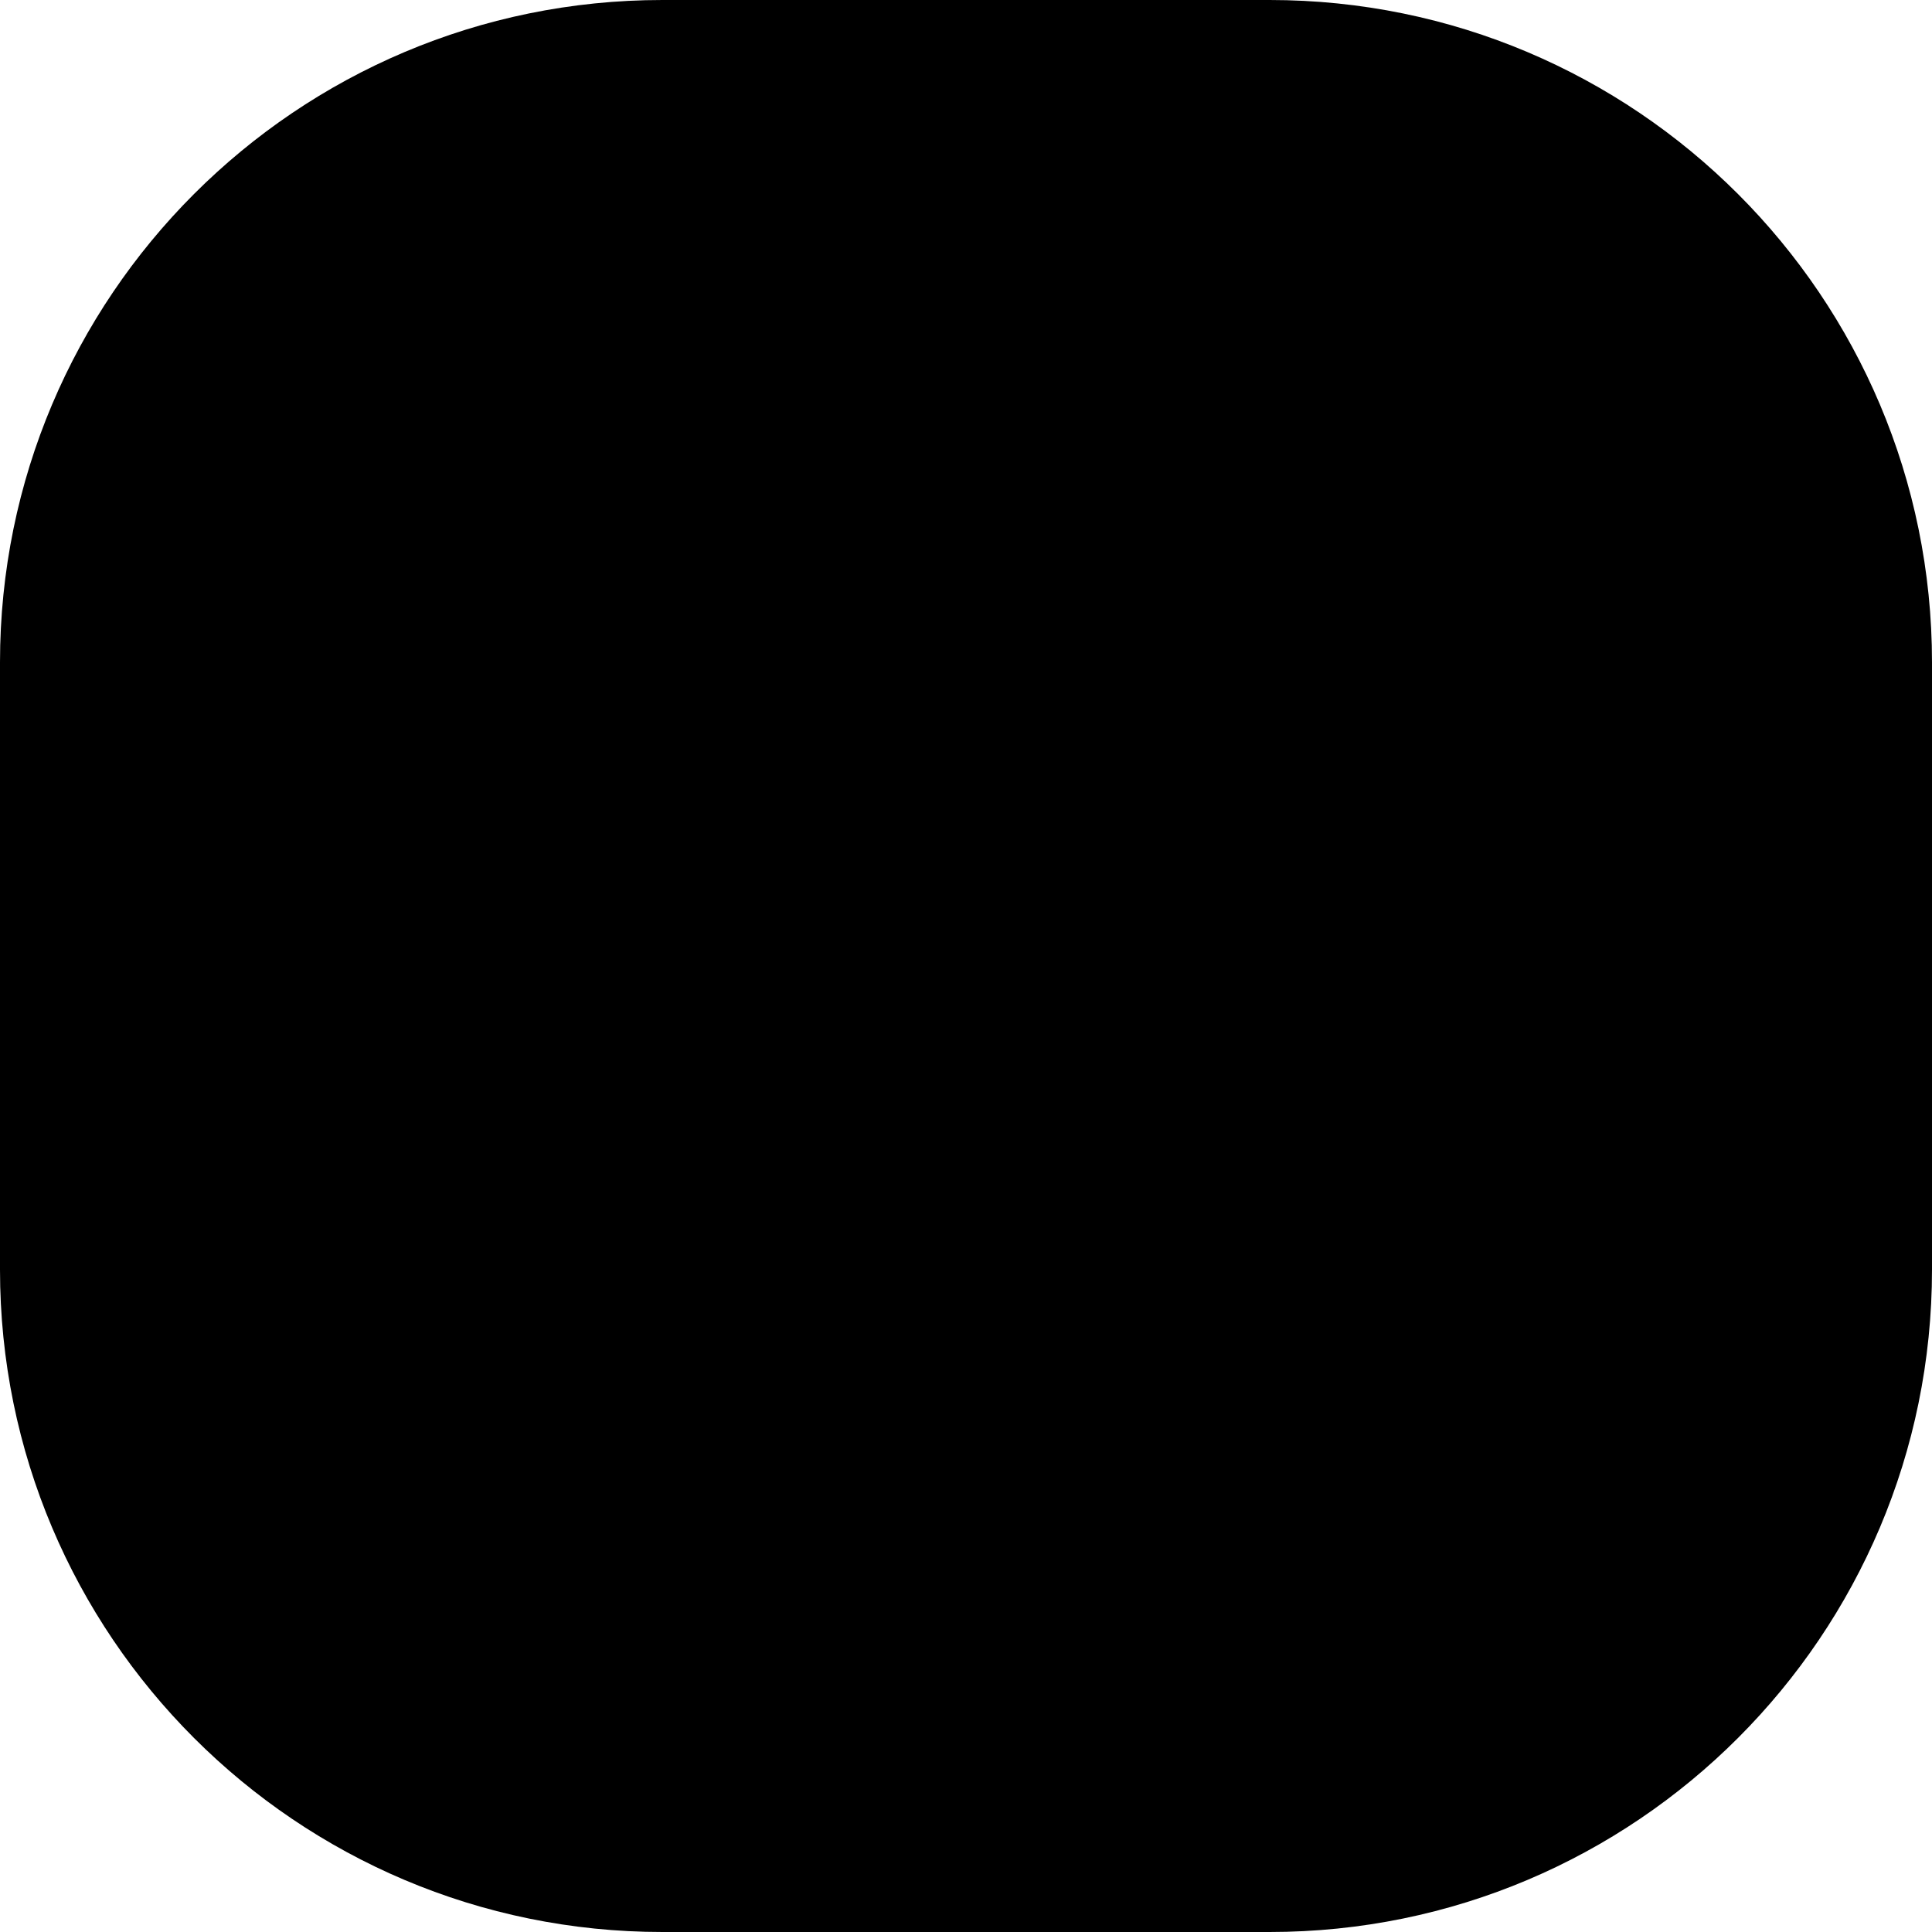
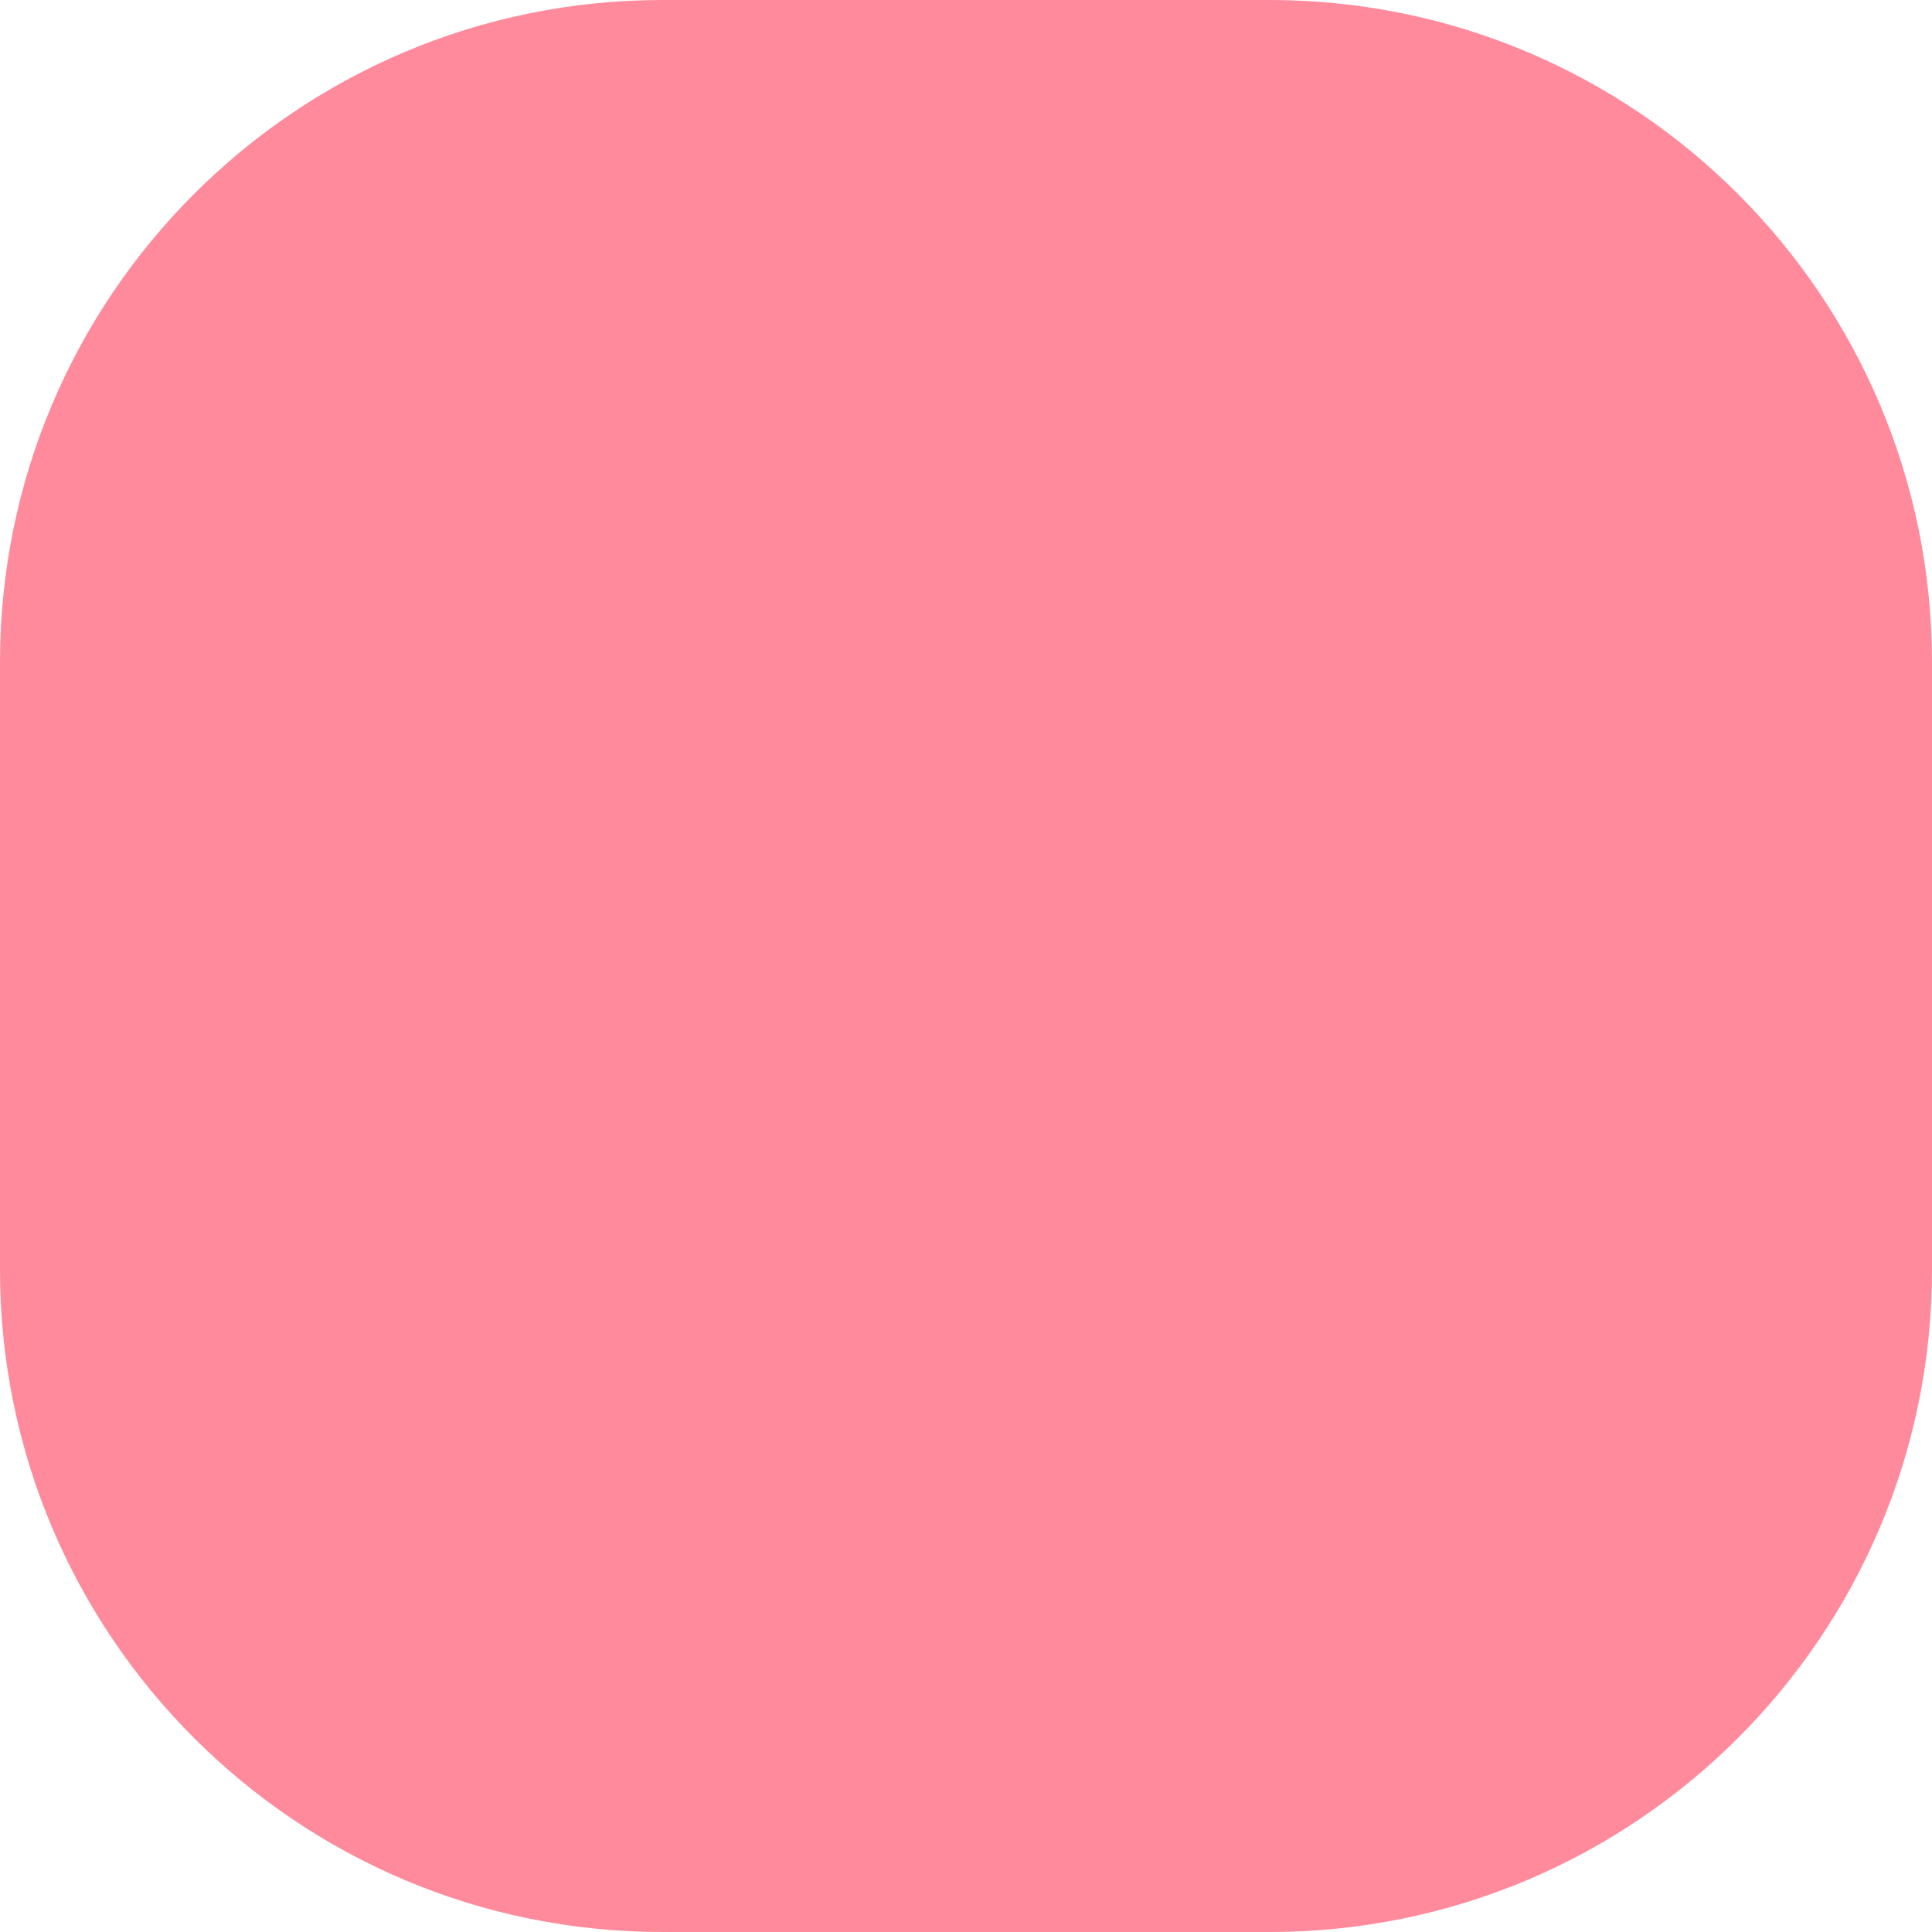
<svg xmlns="http://www.w3.org/2000/svg" width="80" height="80" viewBox="0 0 140 140" fill="none">
  <rect width="140" height="140" rx="48" fill="url(#paint0_linear_3686_2052)" />
  <defs>
-     <linearGradient id="paint0_linear_3686_2052" x1="140" y1="140" x2="-26.587" y2="91.7" gradientUnits="userSpaceOnUse">
-       <stop stopColor="#FF4D67" />
-       <stop offset="1" stopColor="#FF8A9B" />
+     <linearGradient id="paint0_linear_3686_2052" x1="140" y1="140" x2="-26.587" y2="91.7" gradient-units="userSpaceOnUse">
+       <stop stop-color="#FF4D67" />
+       <stop offset="1" stop-color="#FF8A9B" />
    </linearGradient>
  </defs>
</svg>
